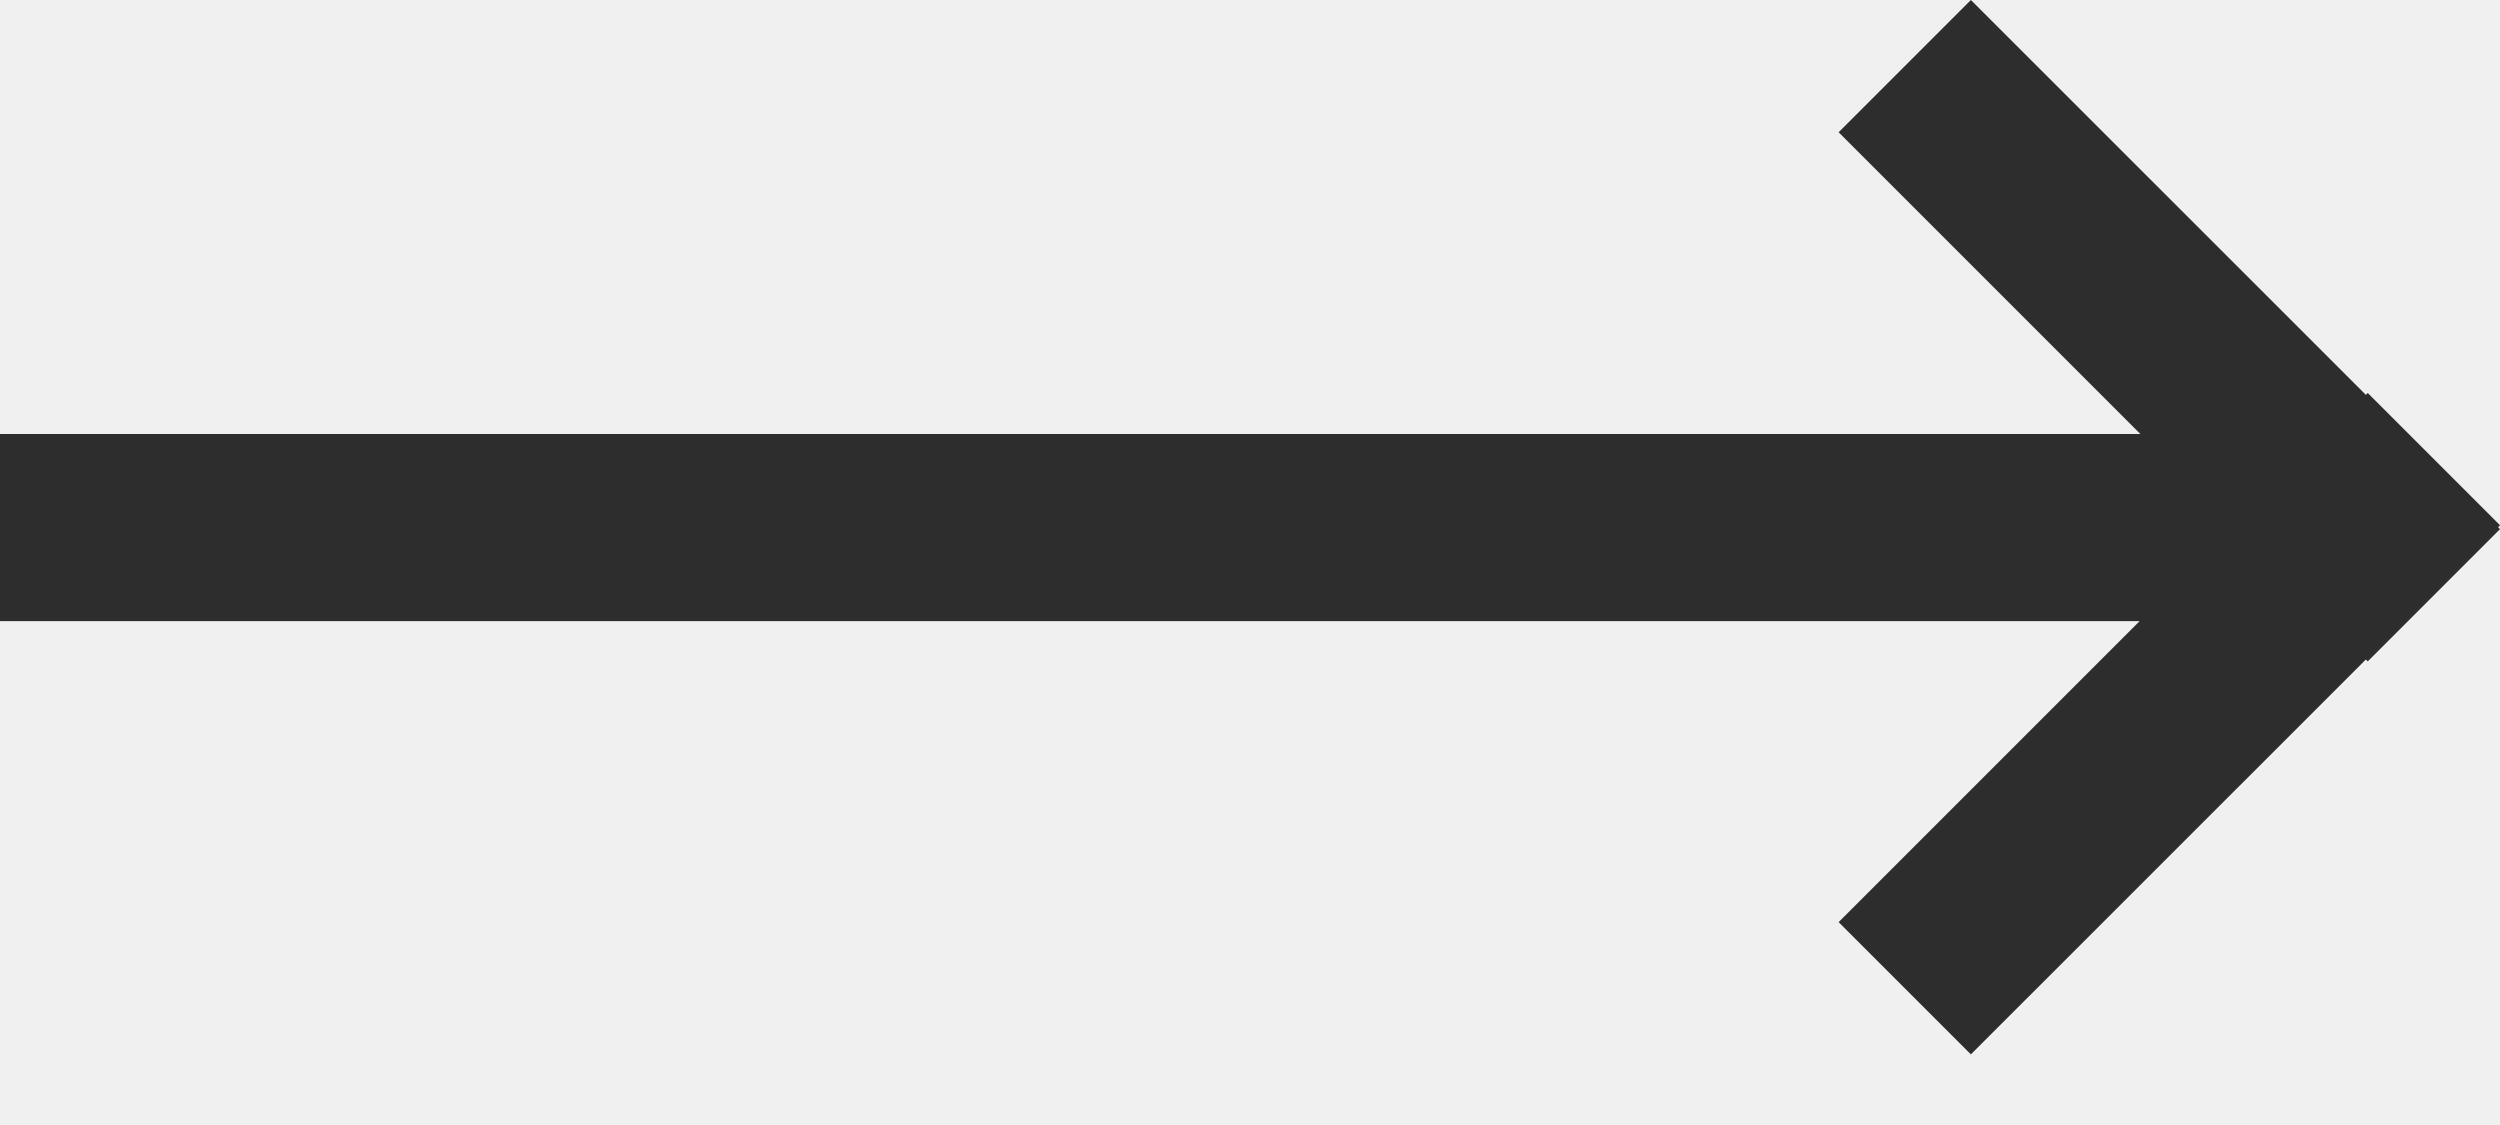
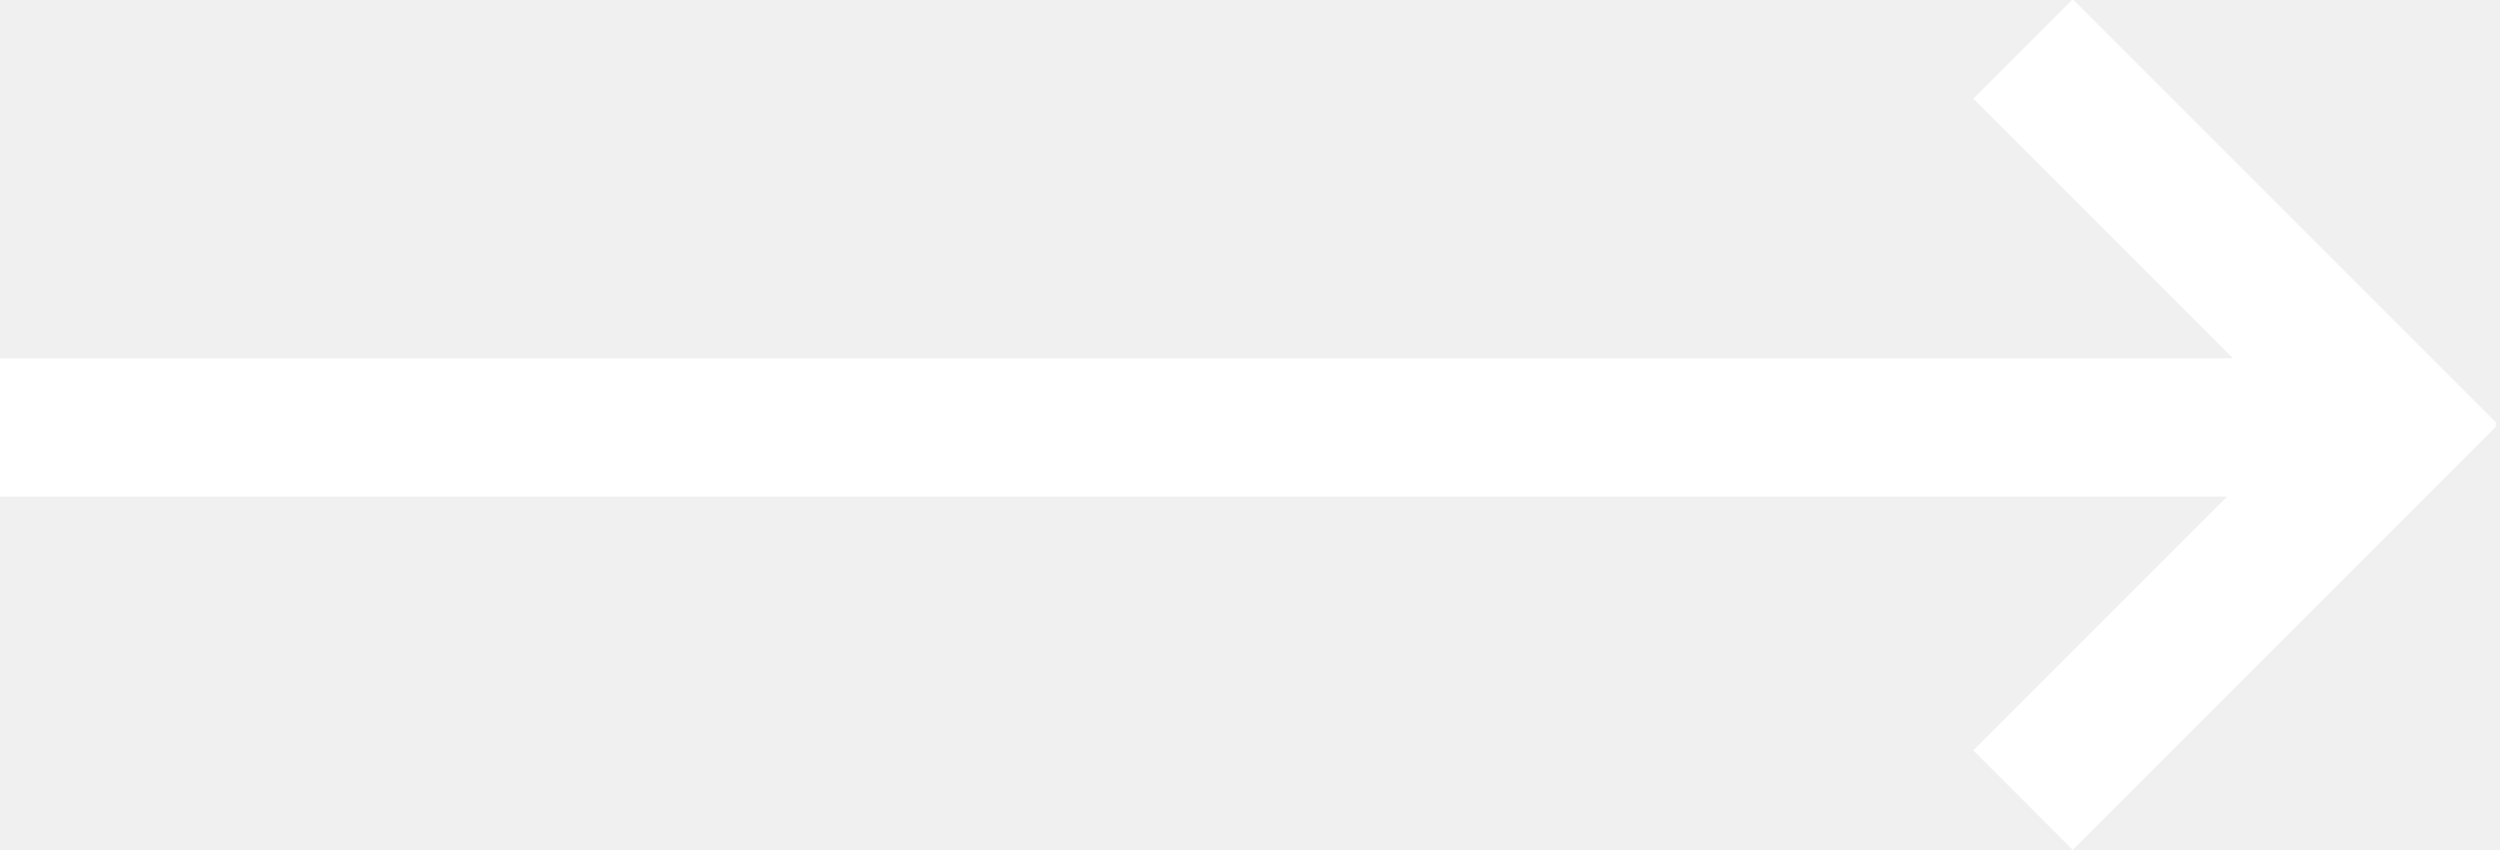
- <svg xmlns="http://www.w3.org/2000/svg" width="20px" height="9px" viewBox="0 0 20 9" version="1.1">
+ <svg xmlns="http://www.w3.org/2000/svg" width="53px" height="18px" viewBox="0 0 53 18" version="1.1">
  <g stroke="none" stroke-width="1" fill="none" fill-rule="evenodd">
-     <g transform="translate(-424, -1590)" fill="#2D2D2D">
-       <g transform="translate(0, 1422)">
-         <g transform="translate(117, 117)">
-           <path d="M324.117,55.969 L307,55.969 L307,54.472 L324.123,54.472 L321.709,52.058 L322.767,51 L325.927,54.159 L325.942,54.144 L327,55.202 L326.985,55.218 L327,55.233 L325.942,56.291 L325.927,56.276 L322.767,59.435 L321.709,58.377 L324.117,55.969 Z" />
-         </g>
+     <g transform="translate(-586, -650)" fill="#FFFFFF">
+       <g transform="translate(586, 650)">
+         <path d="M52.896,9 L52.927,9.031 L43.941,18.017 L41.834,15.909 L47.215,10.528 L0,10.528 L0,7.595 L47.338,7.595 L41.834,2.091 L43.941,-0.017 L52.927,8.969 L52.896,9 Z" />
      </g>
    </g>
  </g>
</svg>
